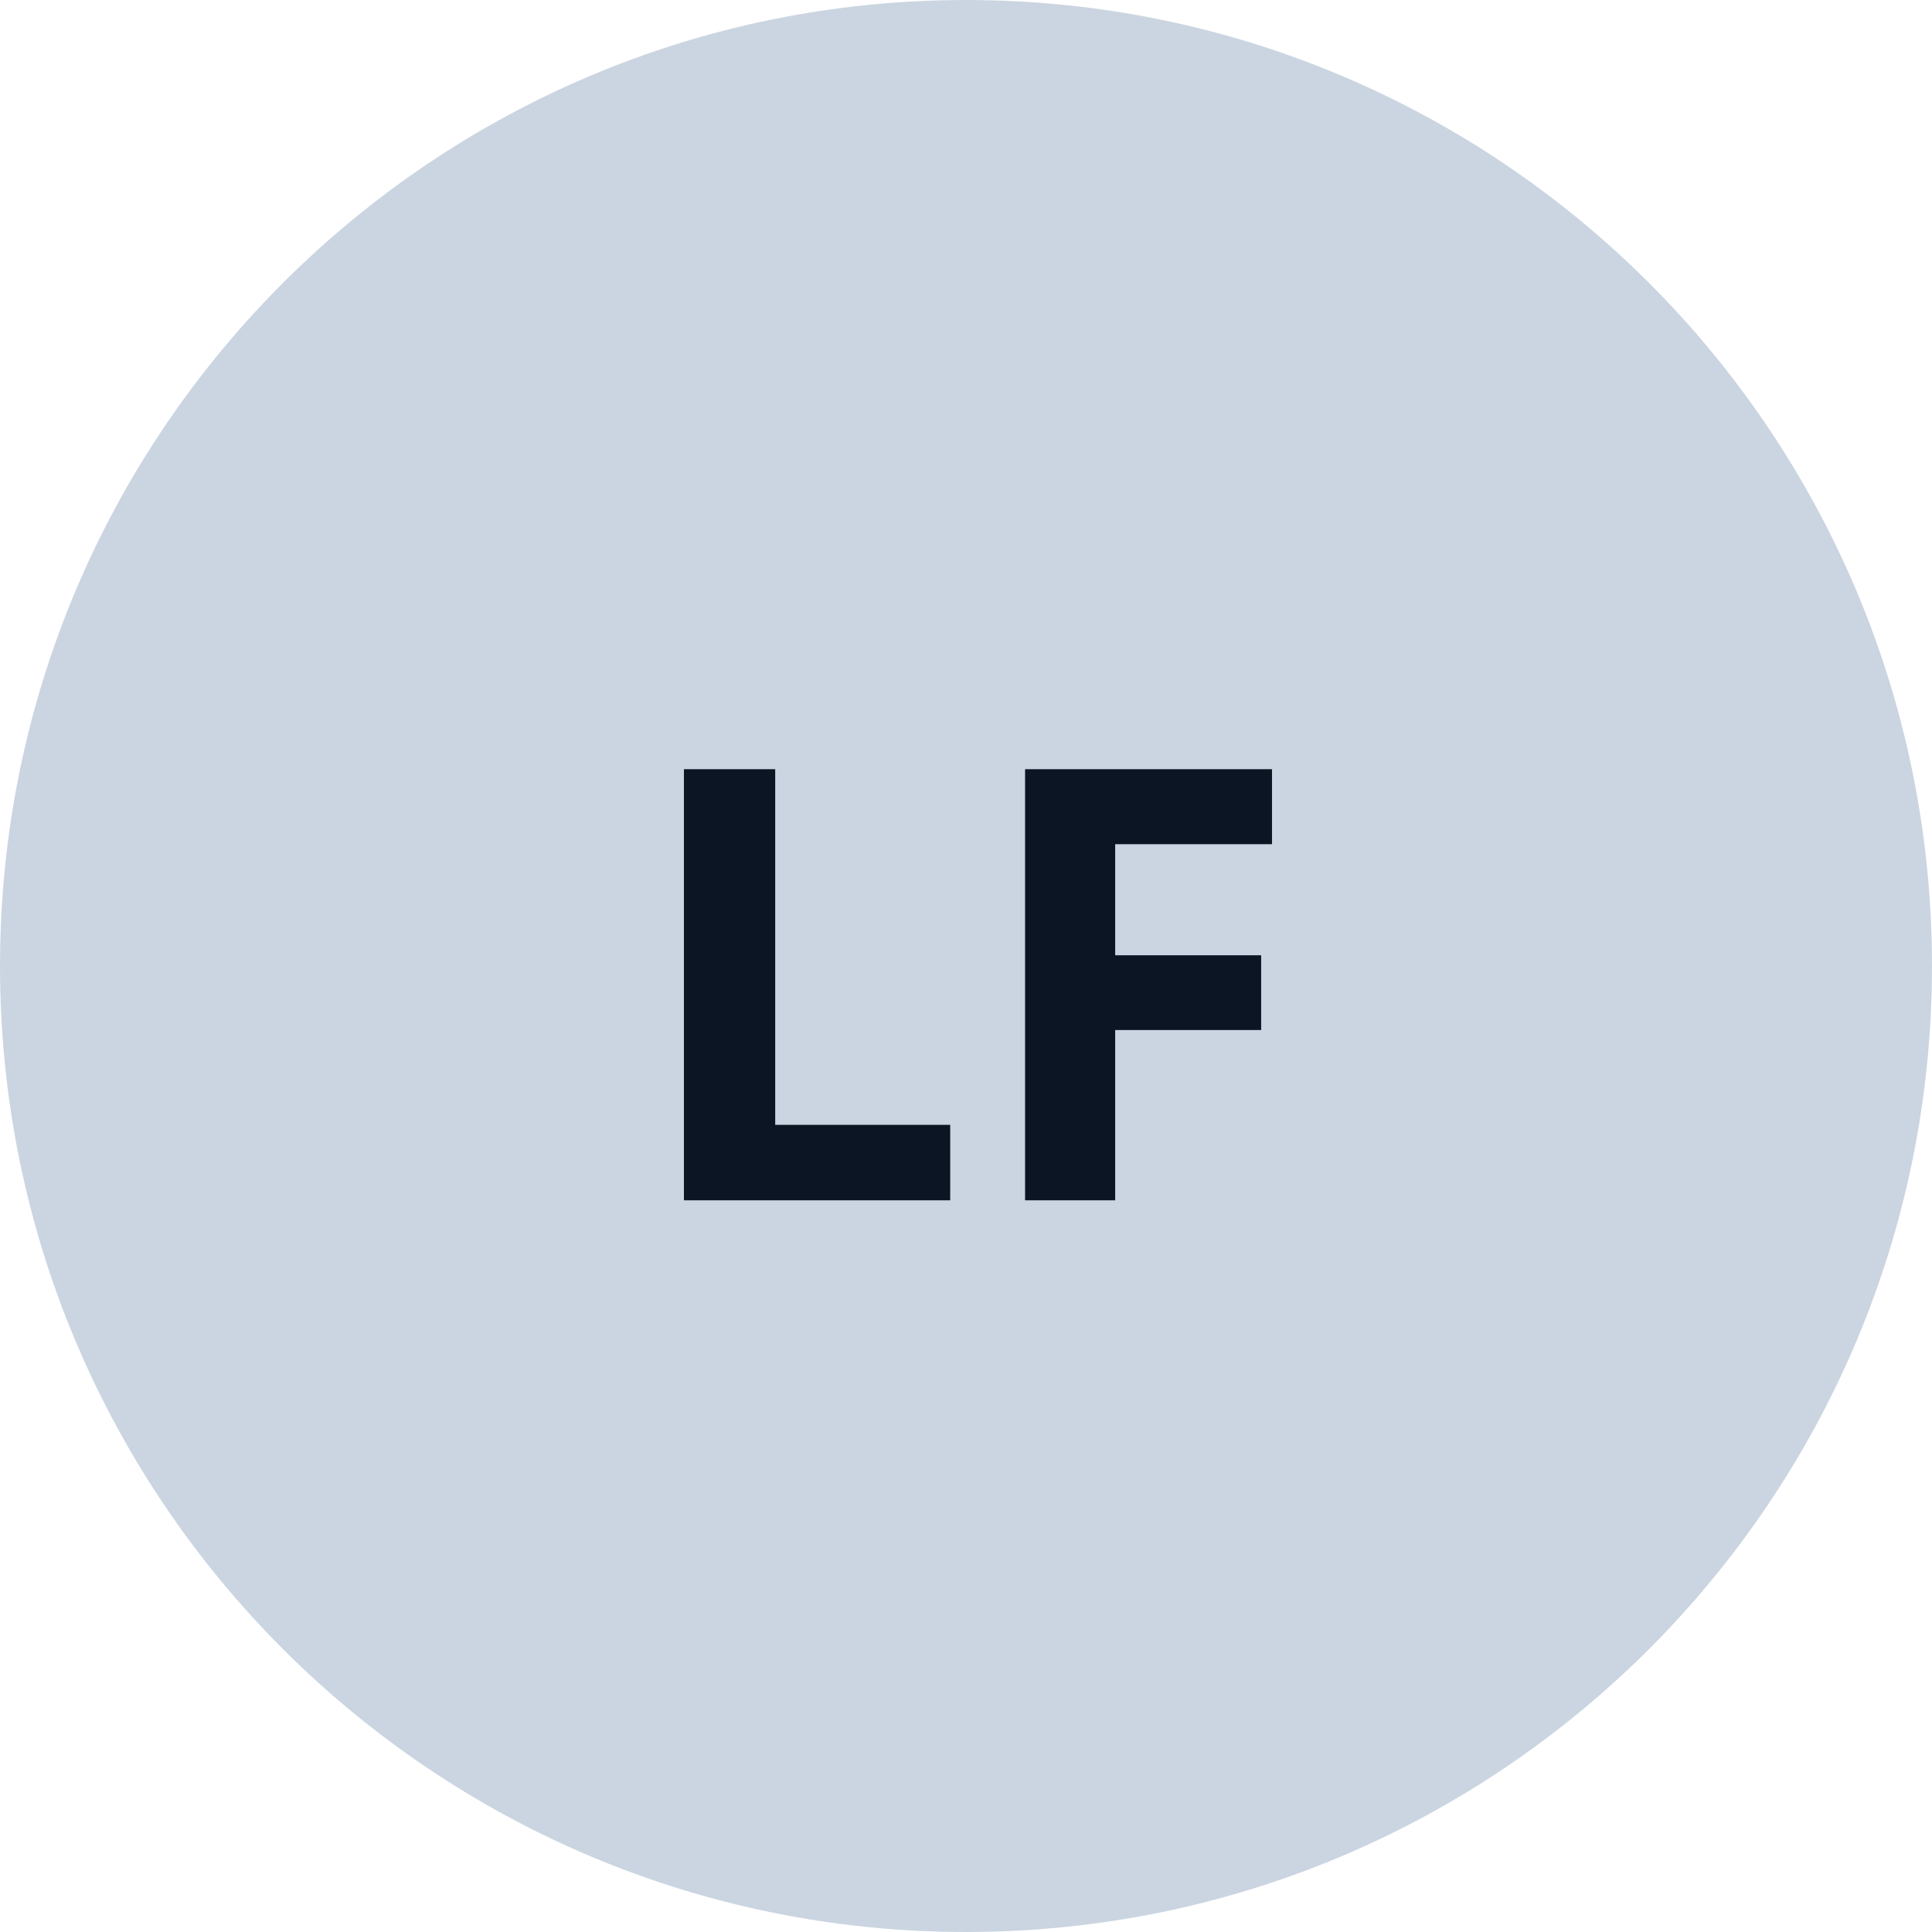
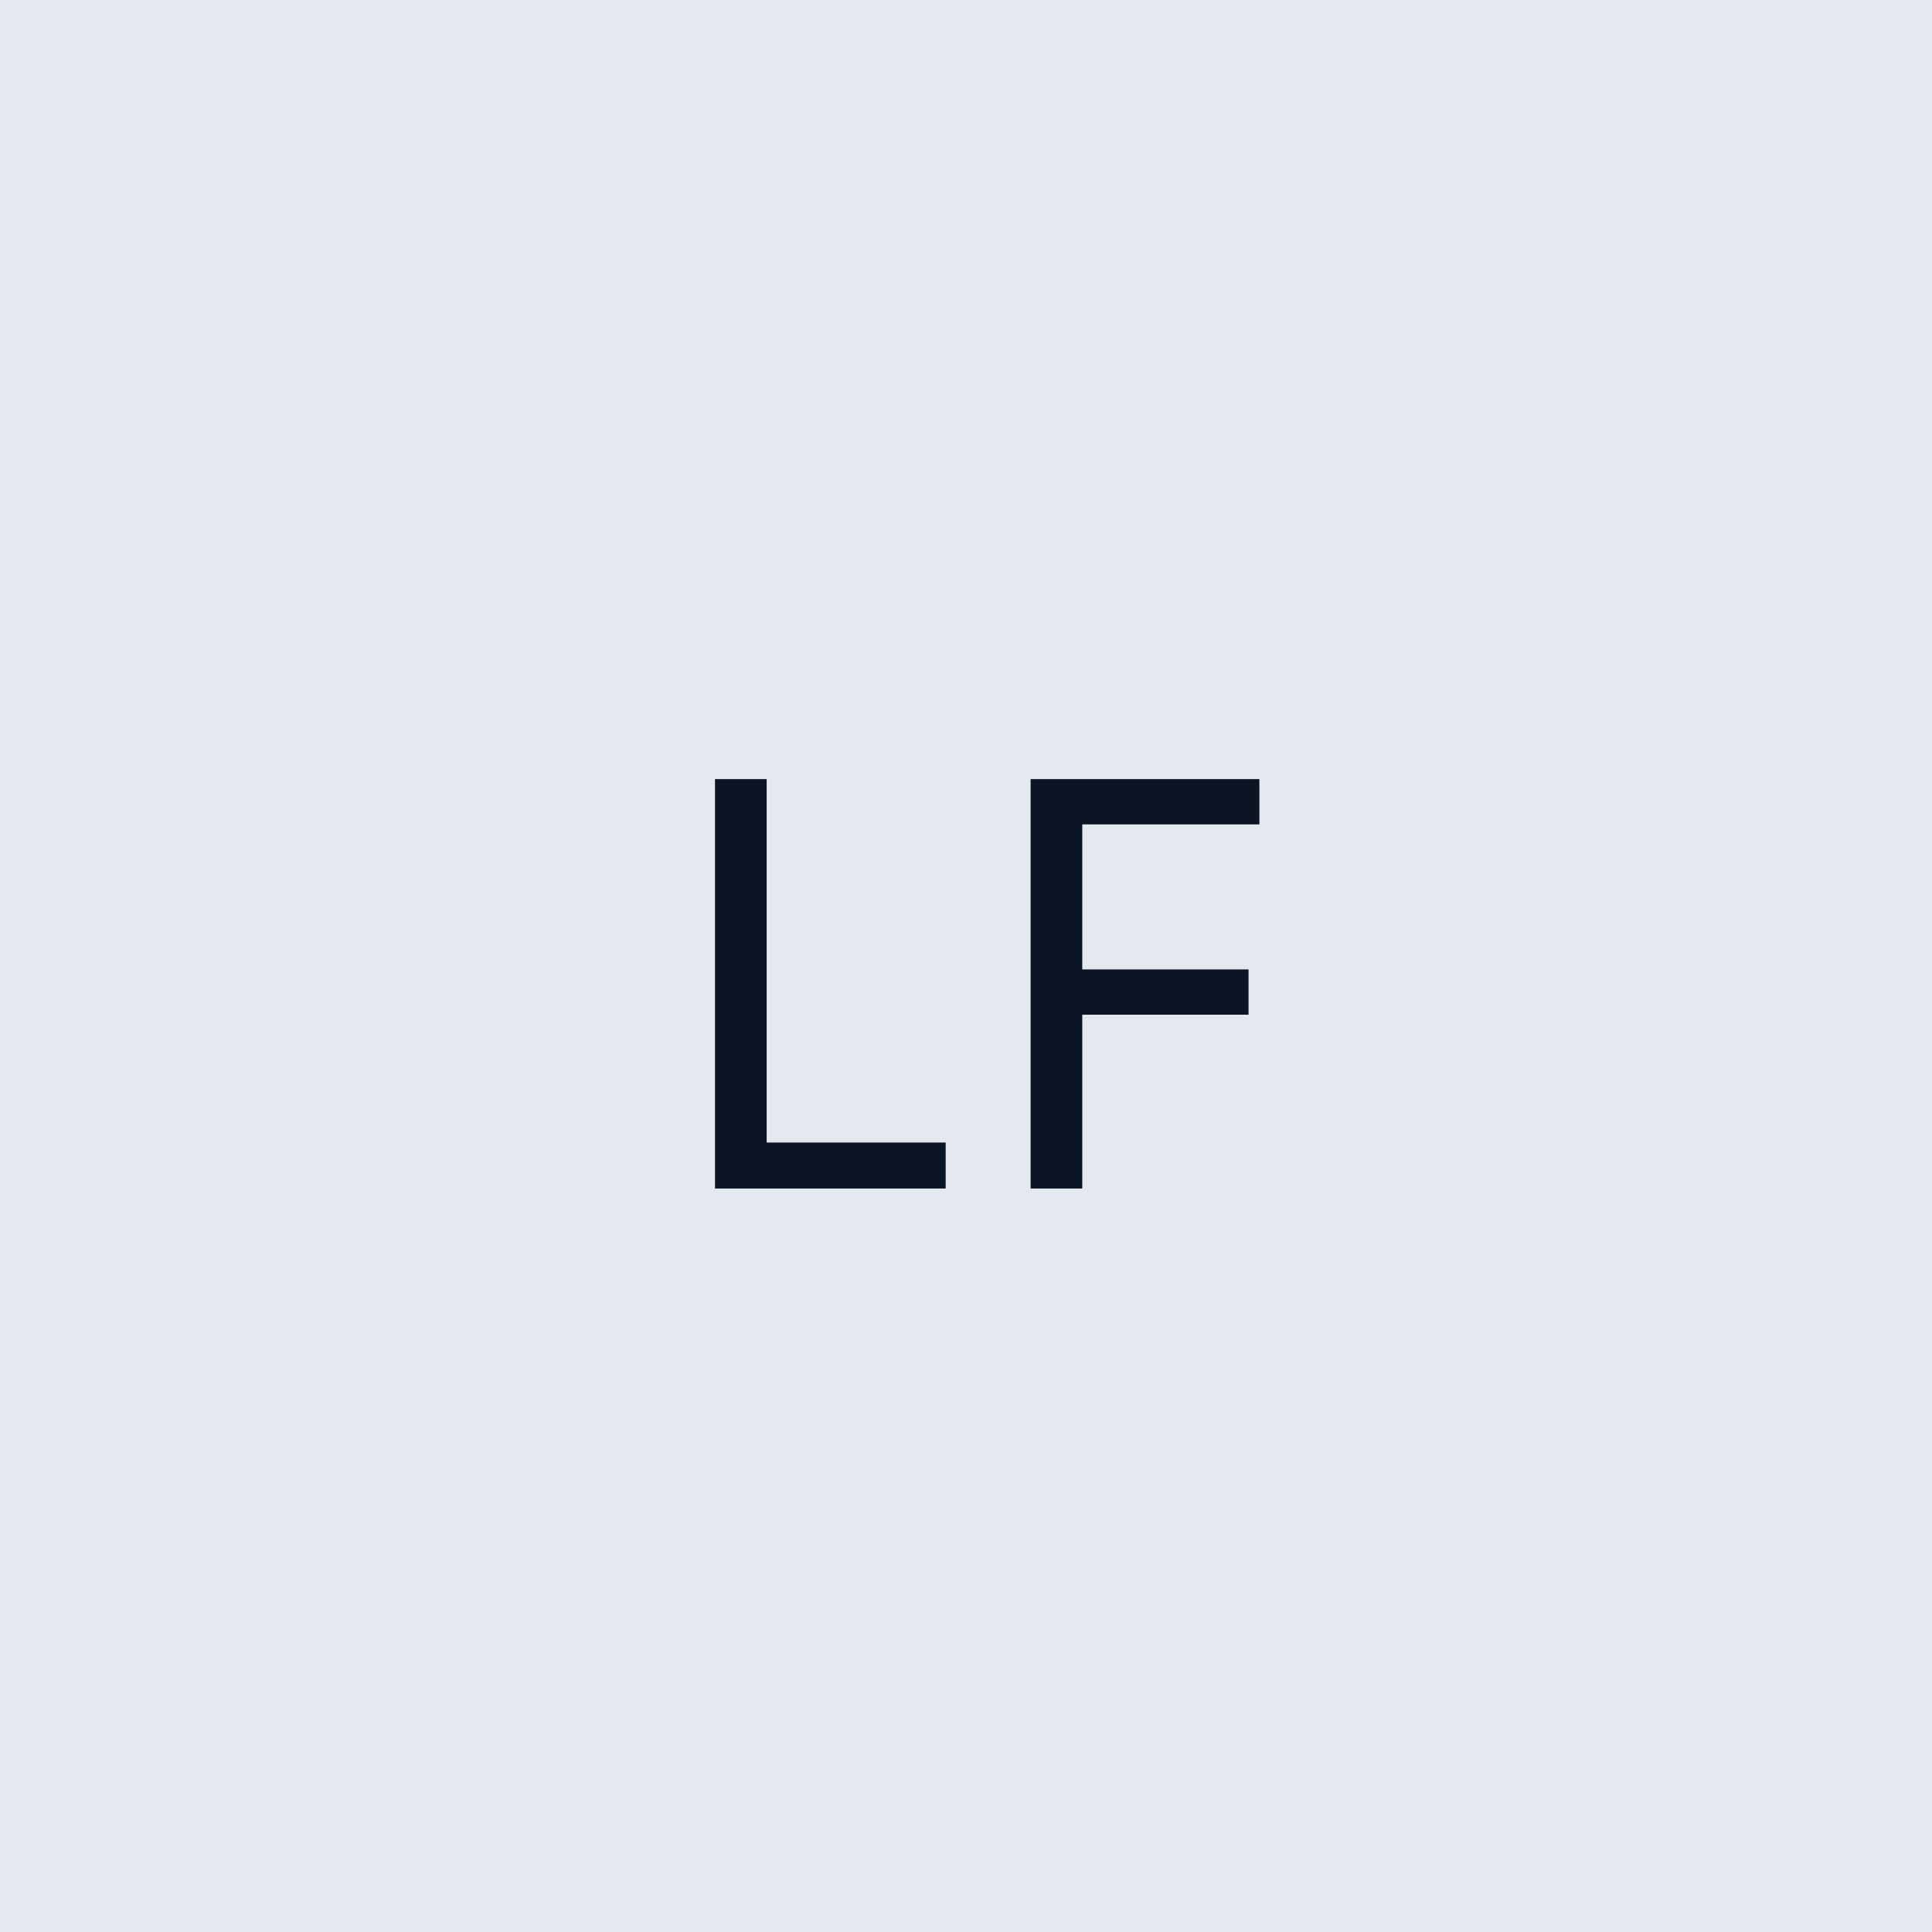
<svg xmlns="http://www.w3.org/2000/svg" viewBox="0 0 128 128" role="img" aria-hidden="true">
-   <circle cx="64" cy="64" r="64" fill="#CBD5E1" />
-   <text x="64" y="64" text-anchor="middle" dominant-baseline="central" font-family="ui-sans-serif, system-ui, sans-serif" font-size="40" font-weight="600" fill="#0B1524">LF</text>
+   <rect width="128" height="128" fill="#E4E9F0" />
+   <text x="64" y="64" text-anchor="middle" dominant-baseline="central" font-family="ui-sans-serif, system-ui, sans-serif" font-size="38" font-weight="500" letter-spacing="1" fill="#0B1524">LF</text>
</svg>
